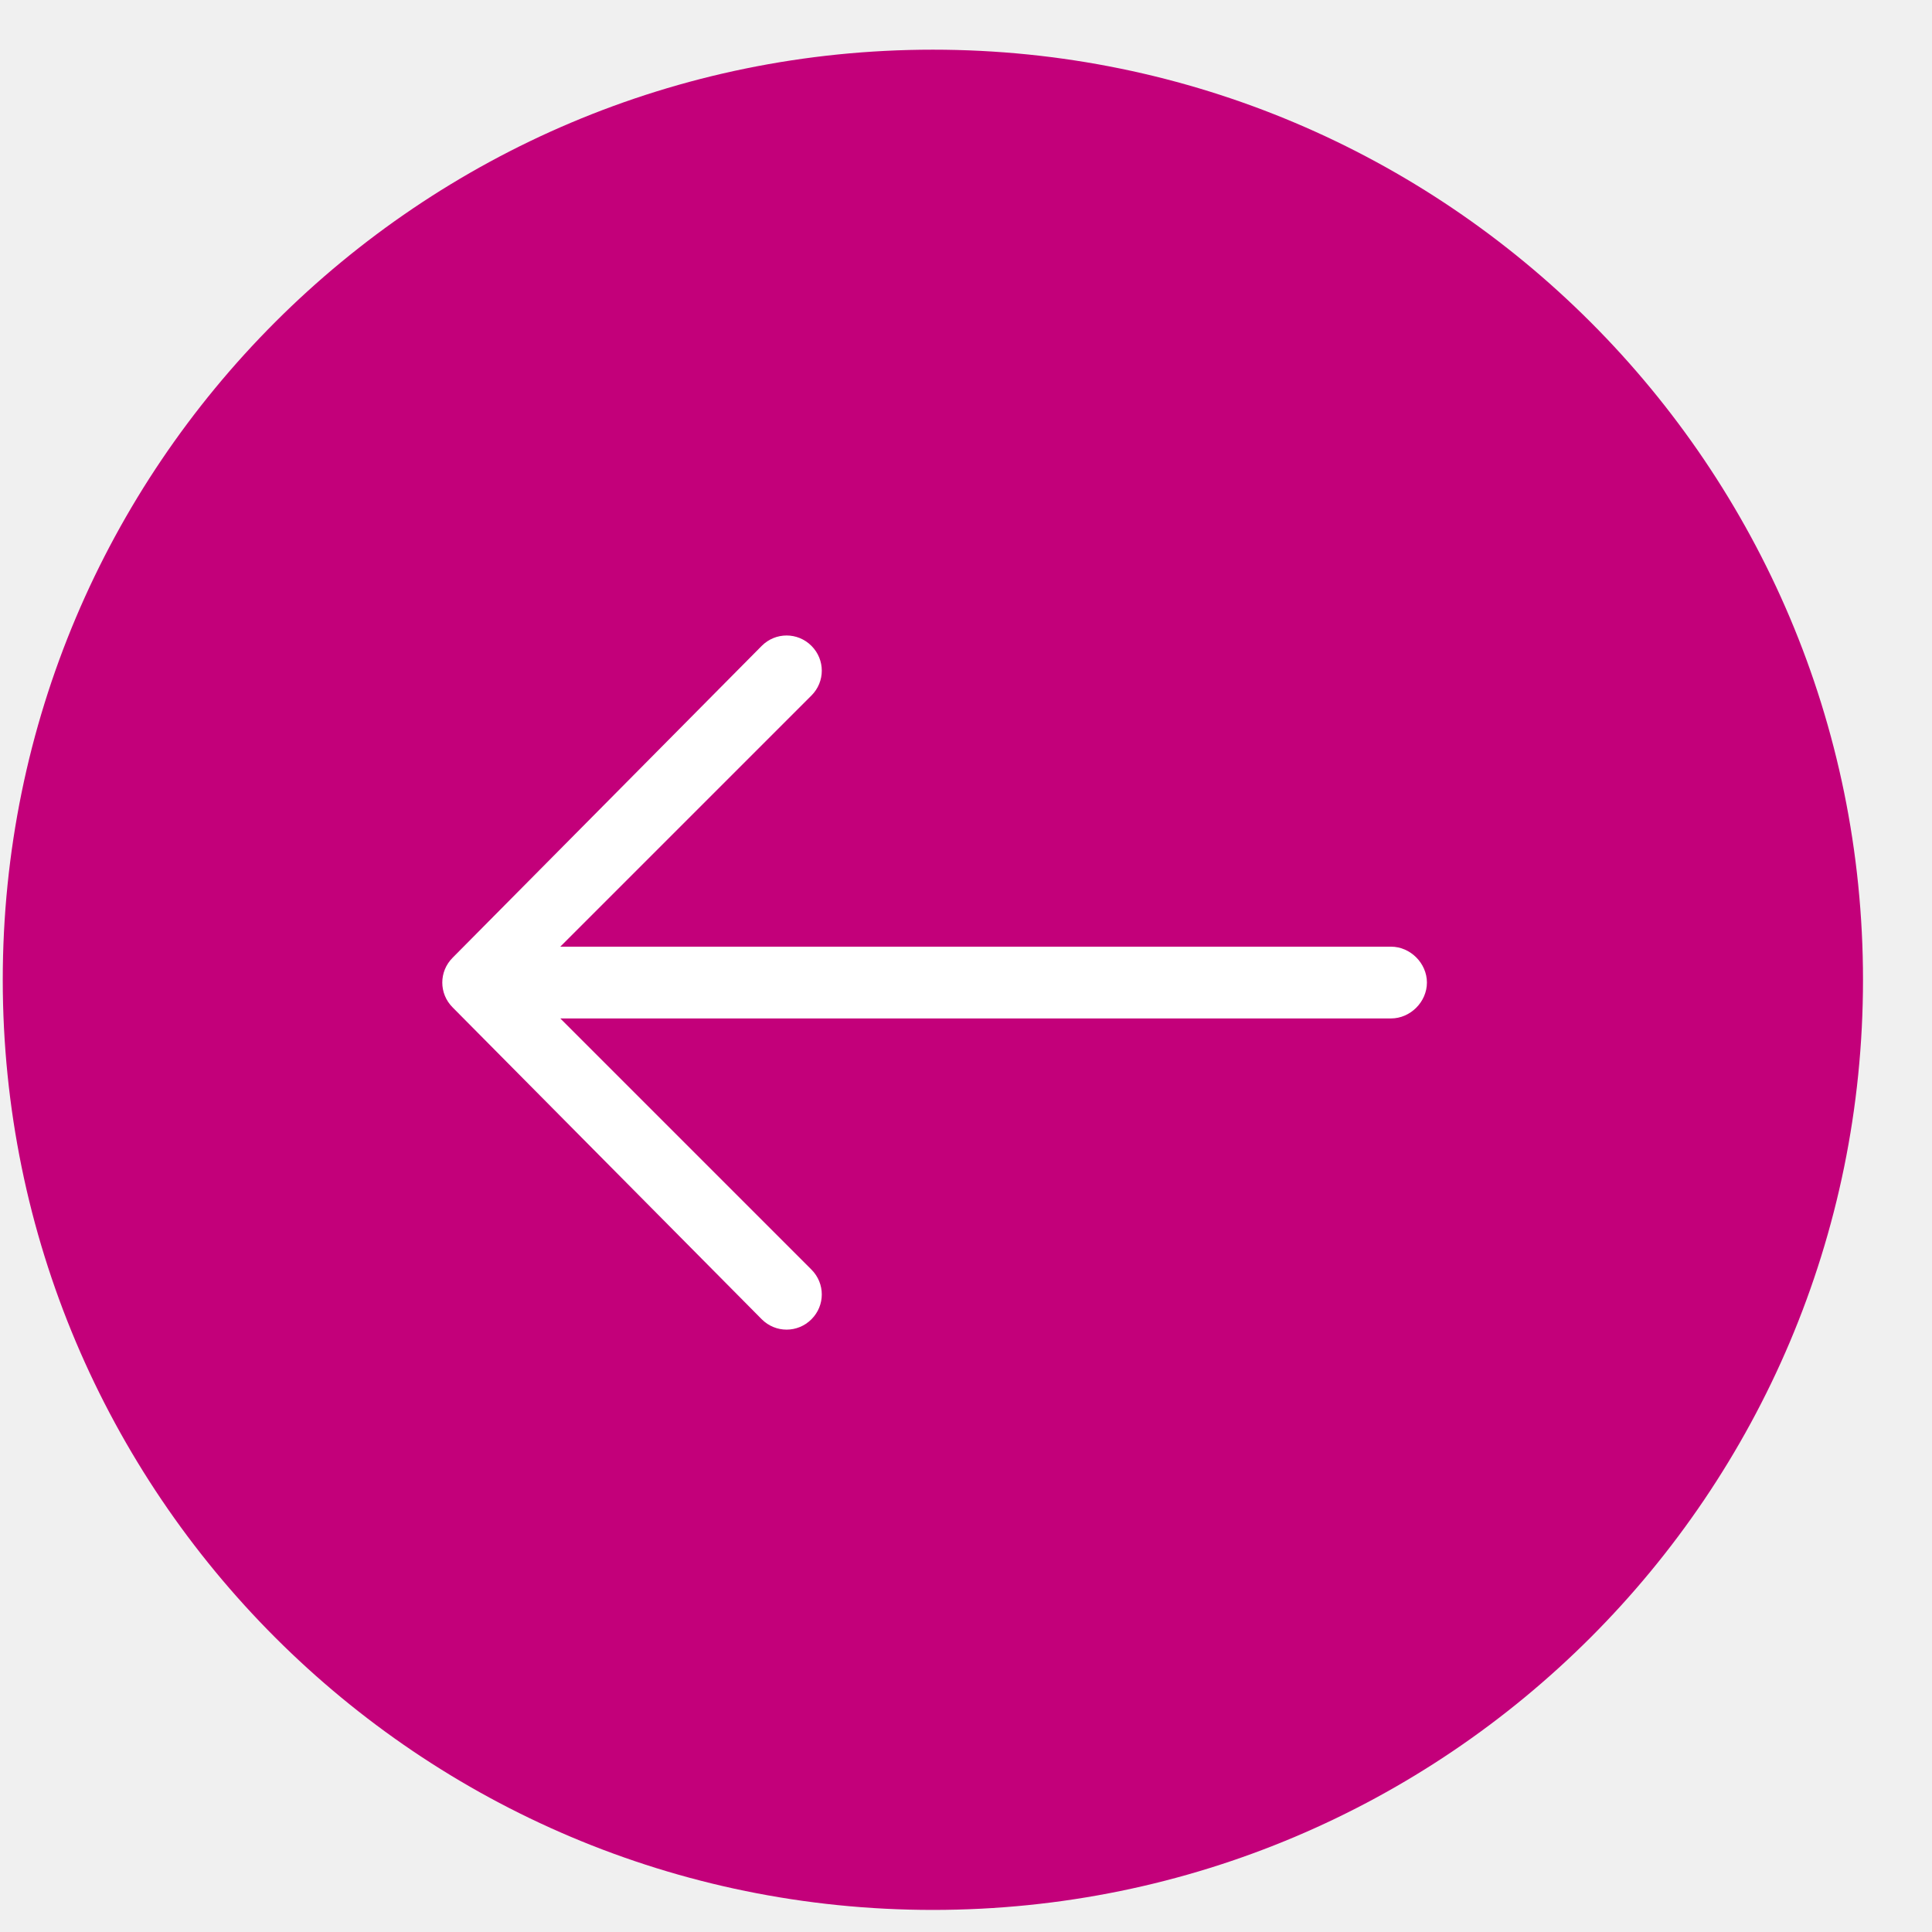
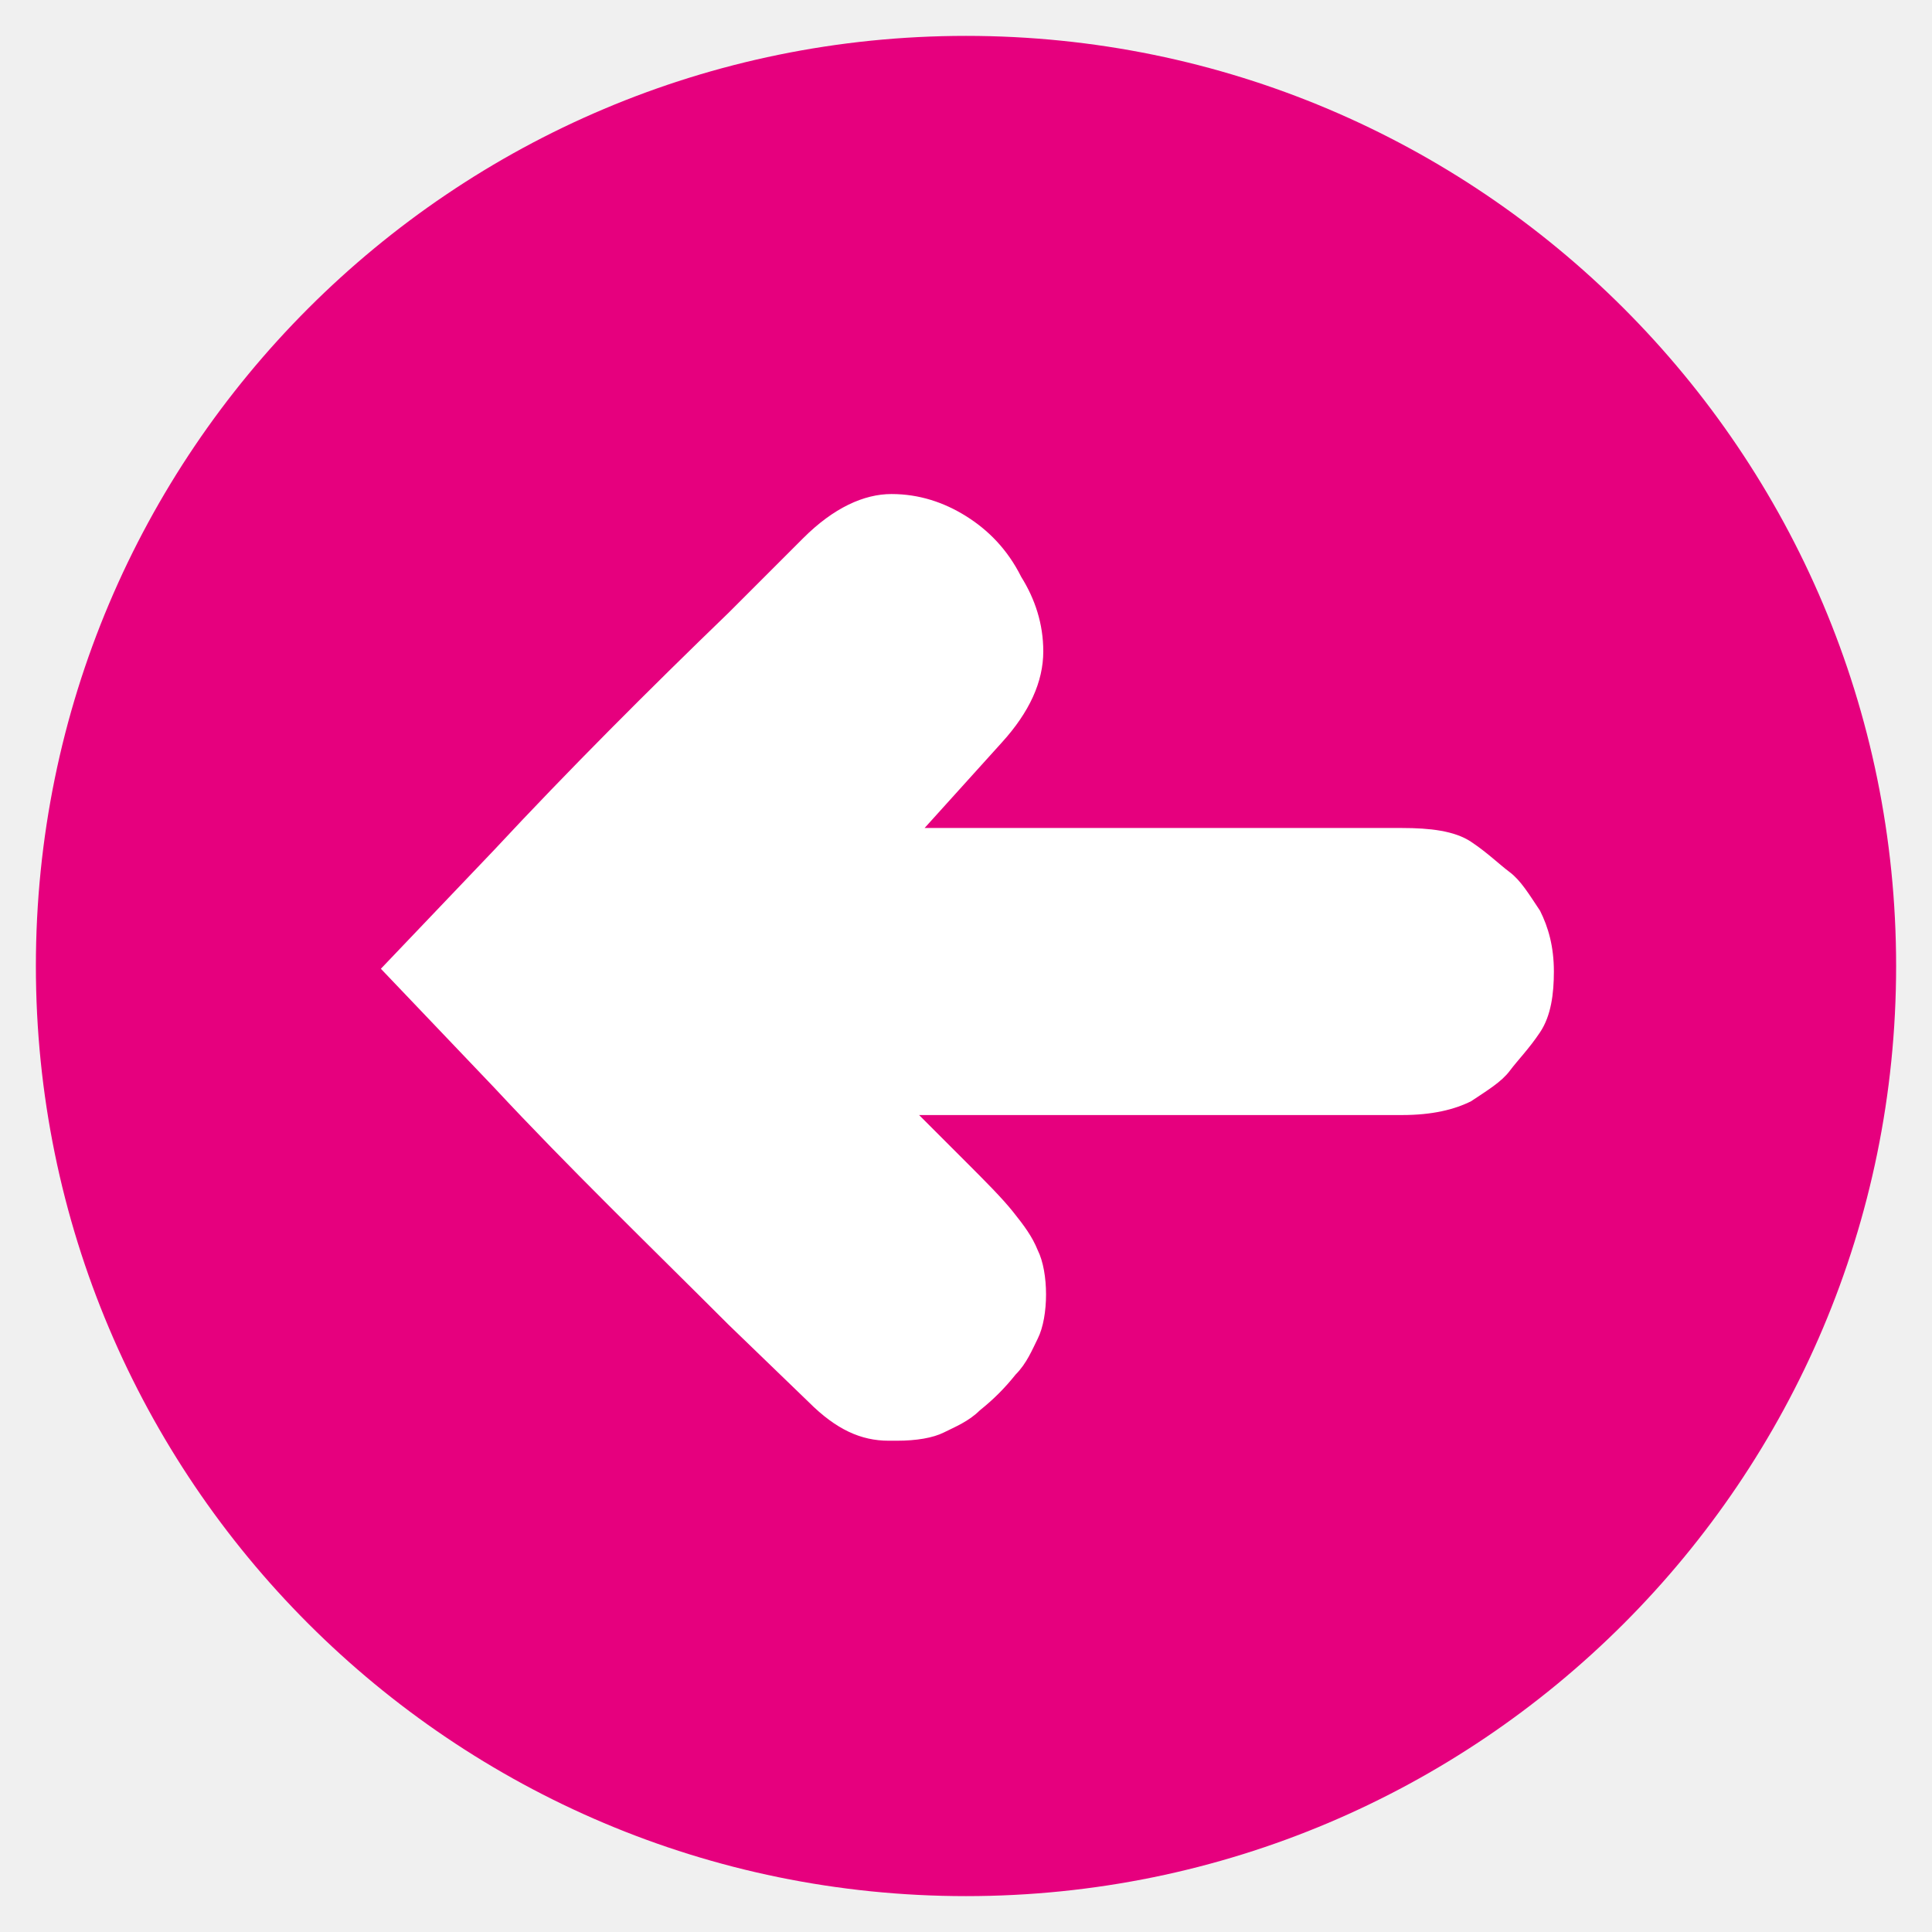
- <svg xmlns="http://www.w3.org/2000/svg" version="1.1" id="Capa_1" x="0px" y="0px" viewBox="0 0 70 70" style="enable-background:new 0 0 70 70;" xml:space="preserve">
+ <svg xmlns="http://www.w3.org/2000/svg" version="1.1" id="Capa_1" x="0px" y="0px" viewBox="-468 272 70 70" style="enable-background:new -468 272 70 70;" xml:space="preserve">
  <style type="text/css">
- 	.st0{fill:#C3007A;}
+ 	.st0{fill:#E6007E;}
	.st1{fill:#FFFFFF;}
</style>
-   <circle class="st0" cx="33.8" cy="35.5" r="33.7" />
-   <path class="st1" d="M27.6,23.4c0.5-0.5,1.3-0.5,1.8,0s0.5,1.3,0,1.8l-9.1,9.1h30.1c0.7,0,1.3,0.6,1.3,1.3s-0.6,1.3-1.3,1.3H20.3  l9.1,9.1c0.5,0.5,0.5,1.3,0,1.8s-1.3,0.5-1.8,0L16.4,36.5c-0.5-0.5-0.5-1.3,0-1.8L27.6,23.4z" />
+   <circle class="st0" cx="-433" cy="307" r="33.7" />
+   <path class="st1" d="M-433,290.7c-0.8-0.5-1.7-0.8-2.7-0.8s-2.1,0.5-3.2,1.6l-2.7,2.7c-2.9,2.8-5.8,5.7-8.5,8.6l-4.1,4.3l4.1,4.3  c2.7,2.9,5.6,5.7,8.5,8.6l2.9,2.8c1,1,1.9,1.4,2.9,1.4h0.3c0.7,0,1.3-0.1,1.7-0.3c0.4-0.2,0.9-0.4,1.3-0.8c0.5-0.4,0.9-0.8,1.3-1.3  c0.4-0.4,0.6-0.9,0.8-1.3s0.3-1,0.3-1.6s-0.1-1.2-0.3-1.6c-0.2-0.5-0.5-0.9-0.9-1.4c-0.4-0.5-1-1.1-1.7-1.8l-1.7-1.7h17.5  c1.1,0,1.9-0.2,2.5-0.5c0.6-0.4,1.1-0.7,1.4-1.1c0.3-0.4,0.7-0.8,1.1-1.4c0.4-0.6,0.5-1.4,0.5-2.2c0-0.9-0.2-1.6-0.5-2.2  c-0.4-0.6-0.7-1.1-1.1-1.4c-0.4-0.3-0.8-0.7-1.4-1.1c-0.6-0.4-1.5-0.5-2.5-0.5h-17.3l2.8-3.1c1-1.1,1.5-2.2,1.5-3.3  c0-1-0.3-1.9-0.8-2.7C-431.5,291.9-432.2,291.2-433,290.7" />
</svg>
